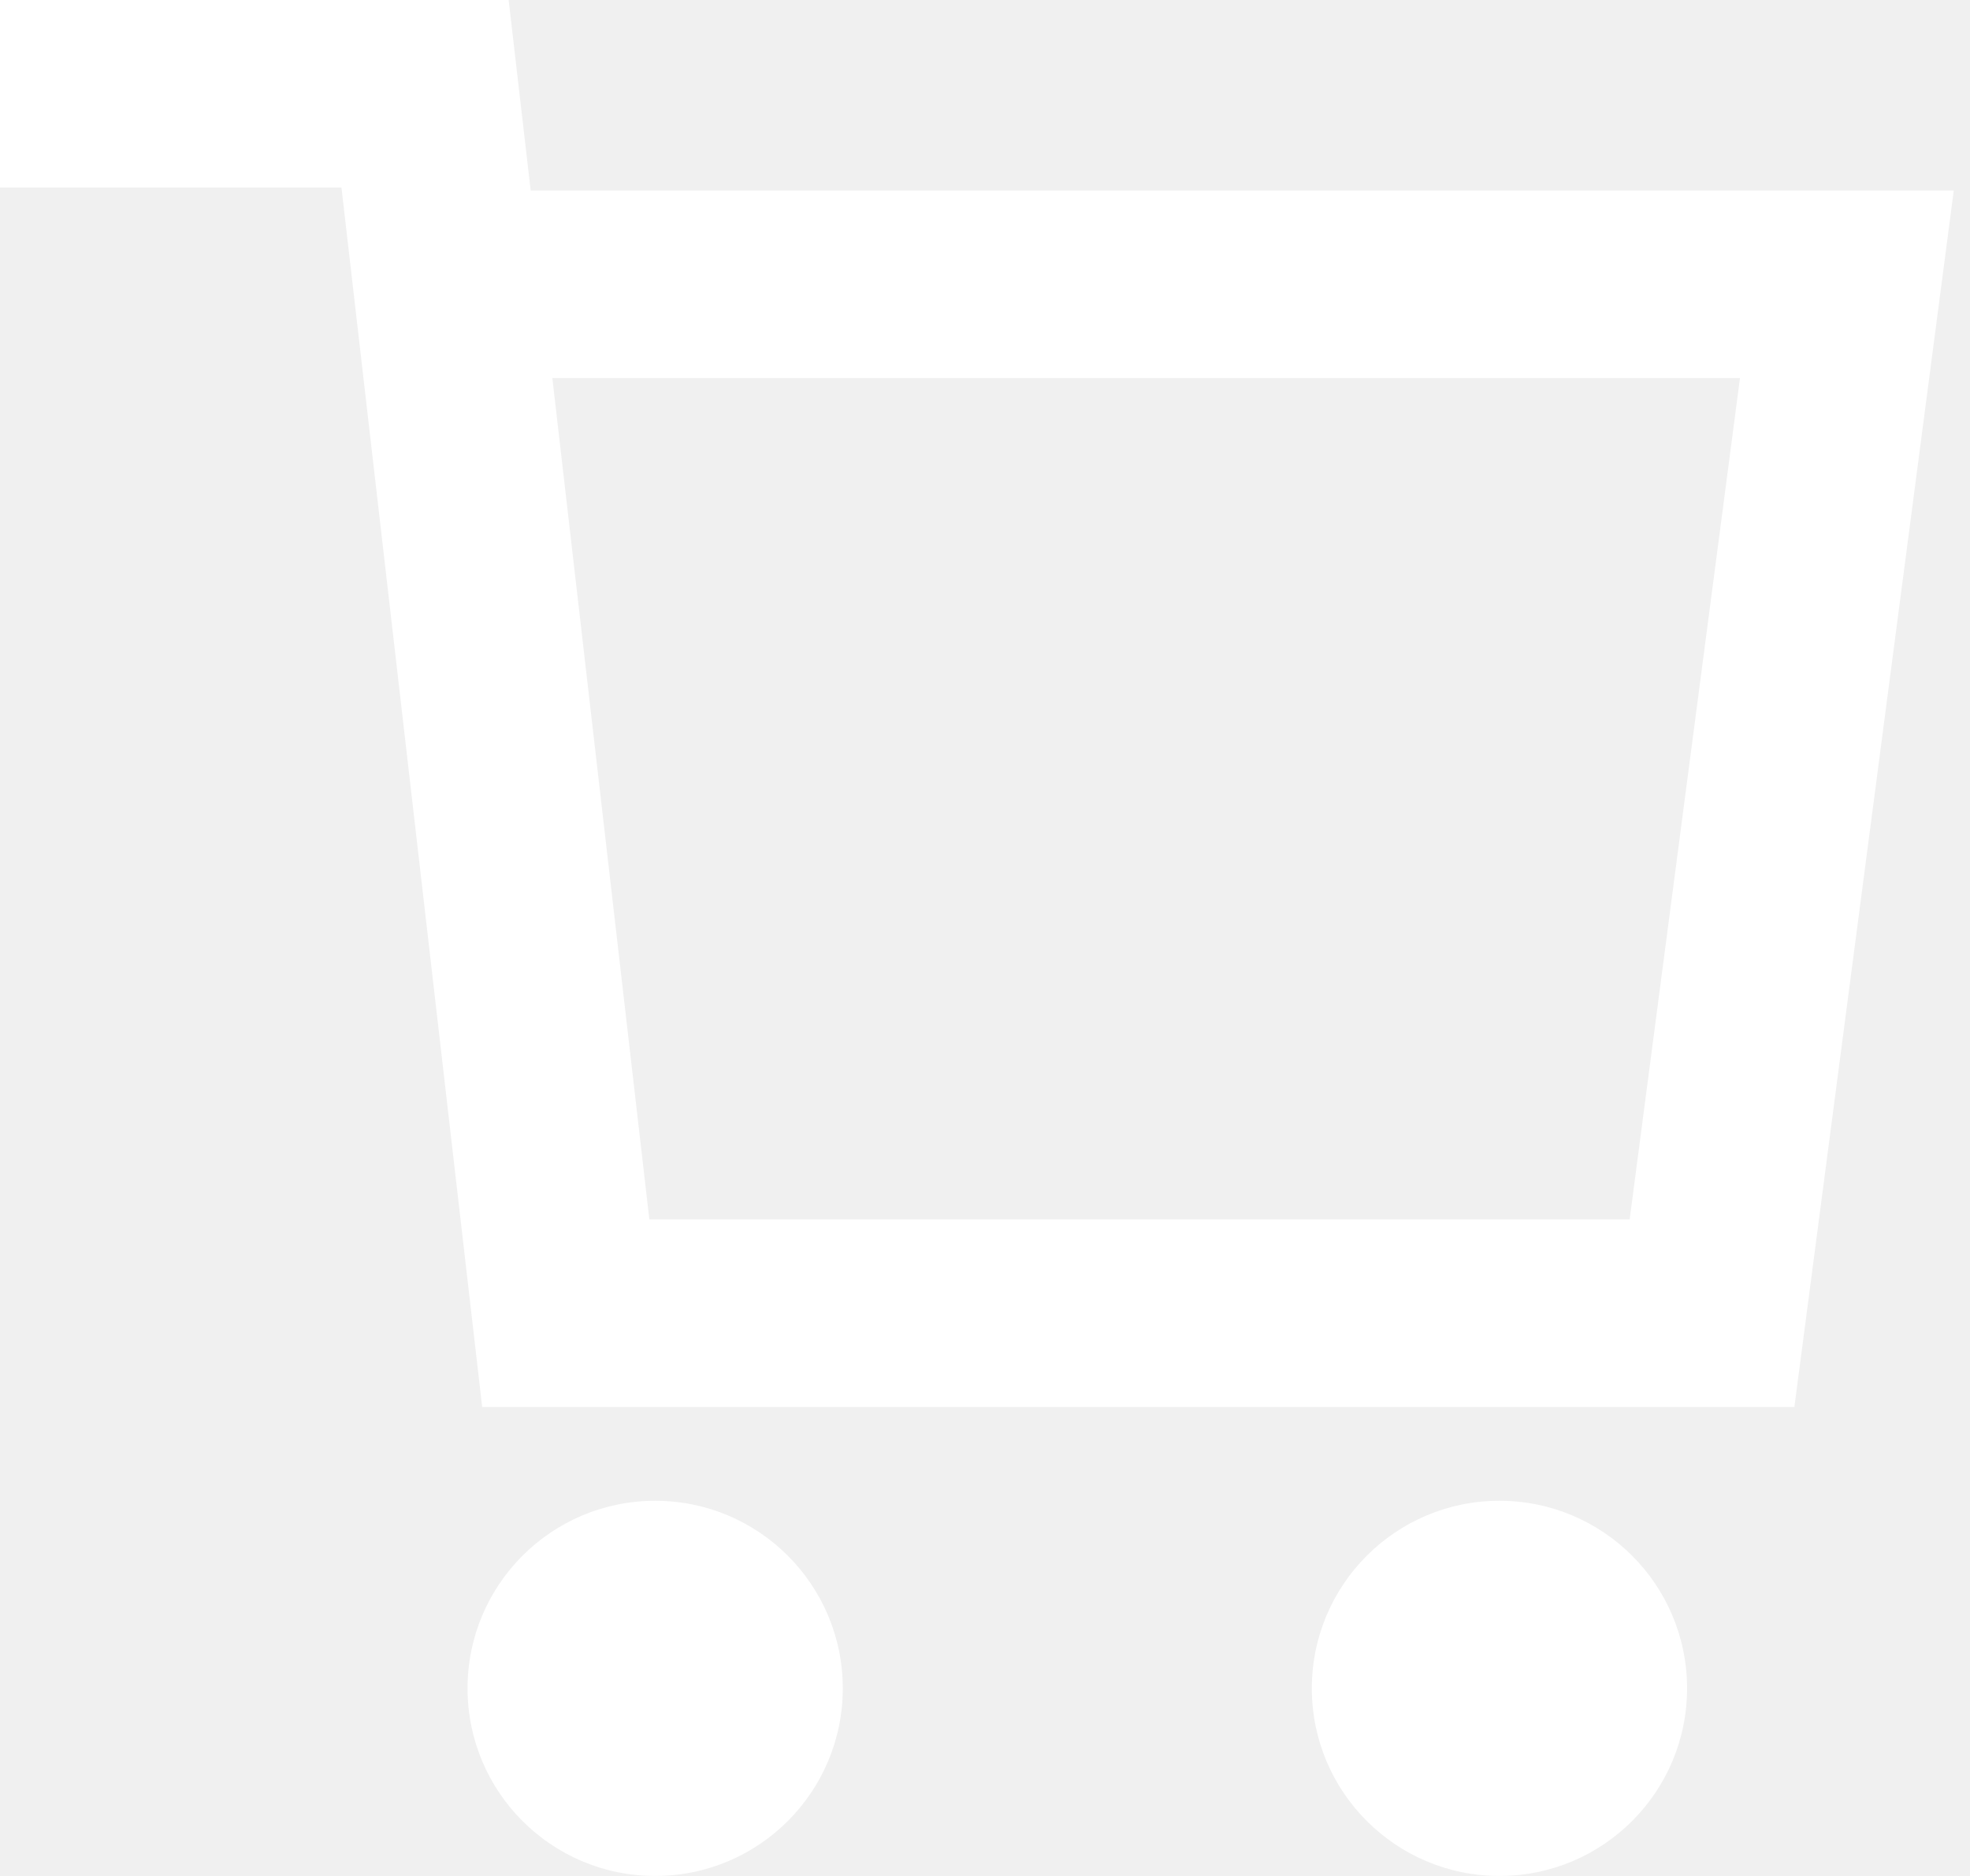
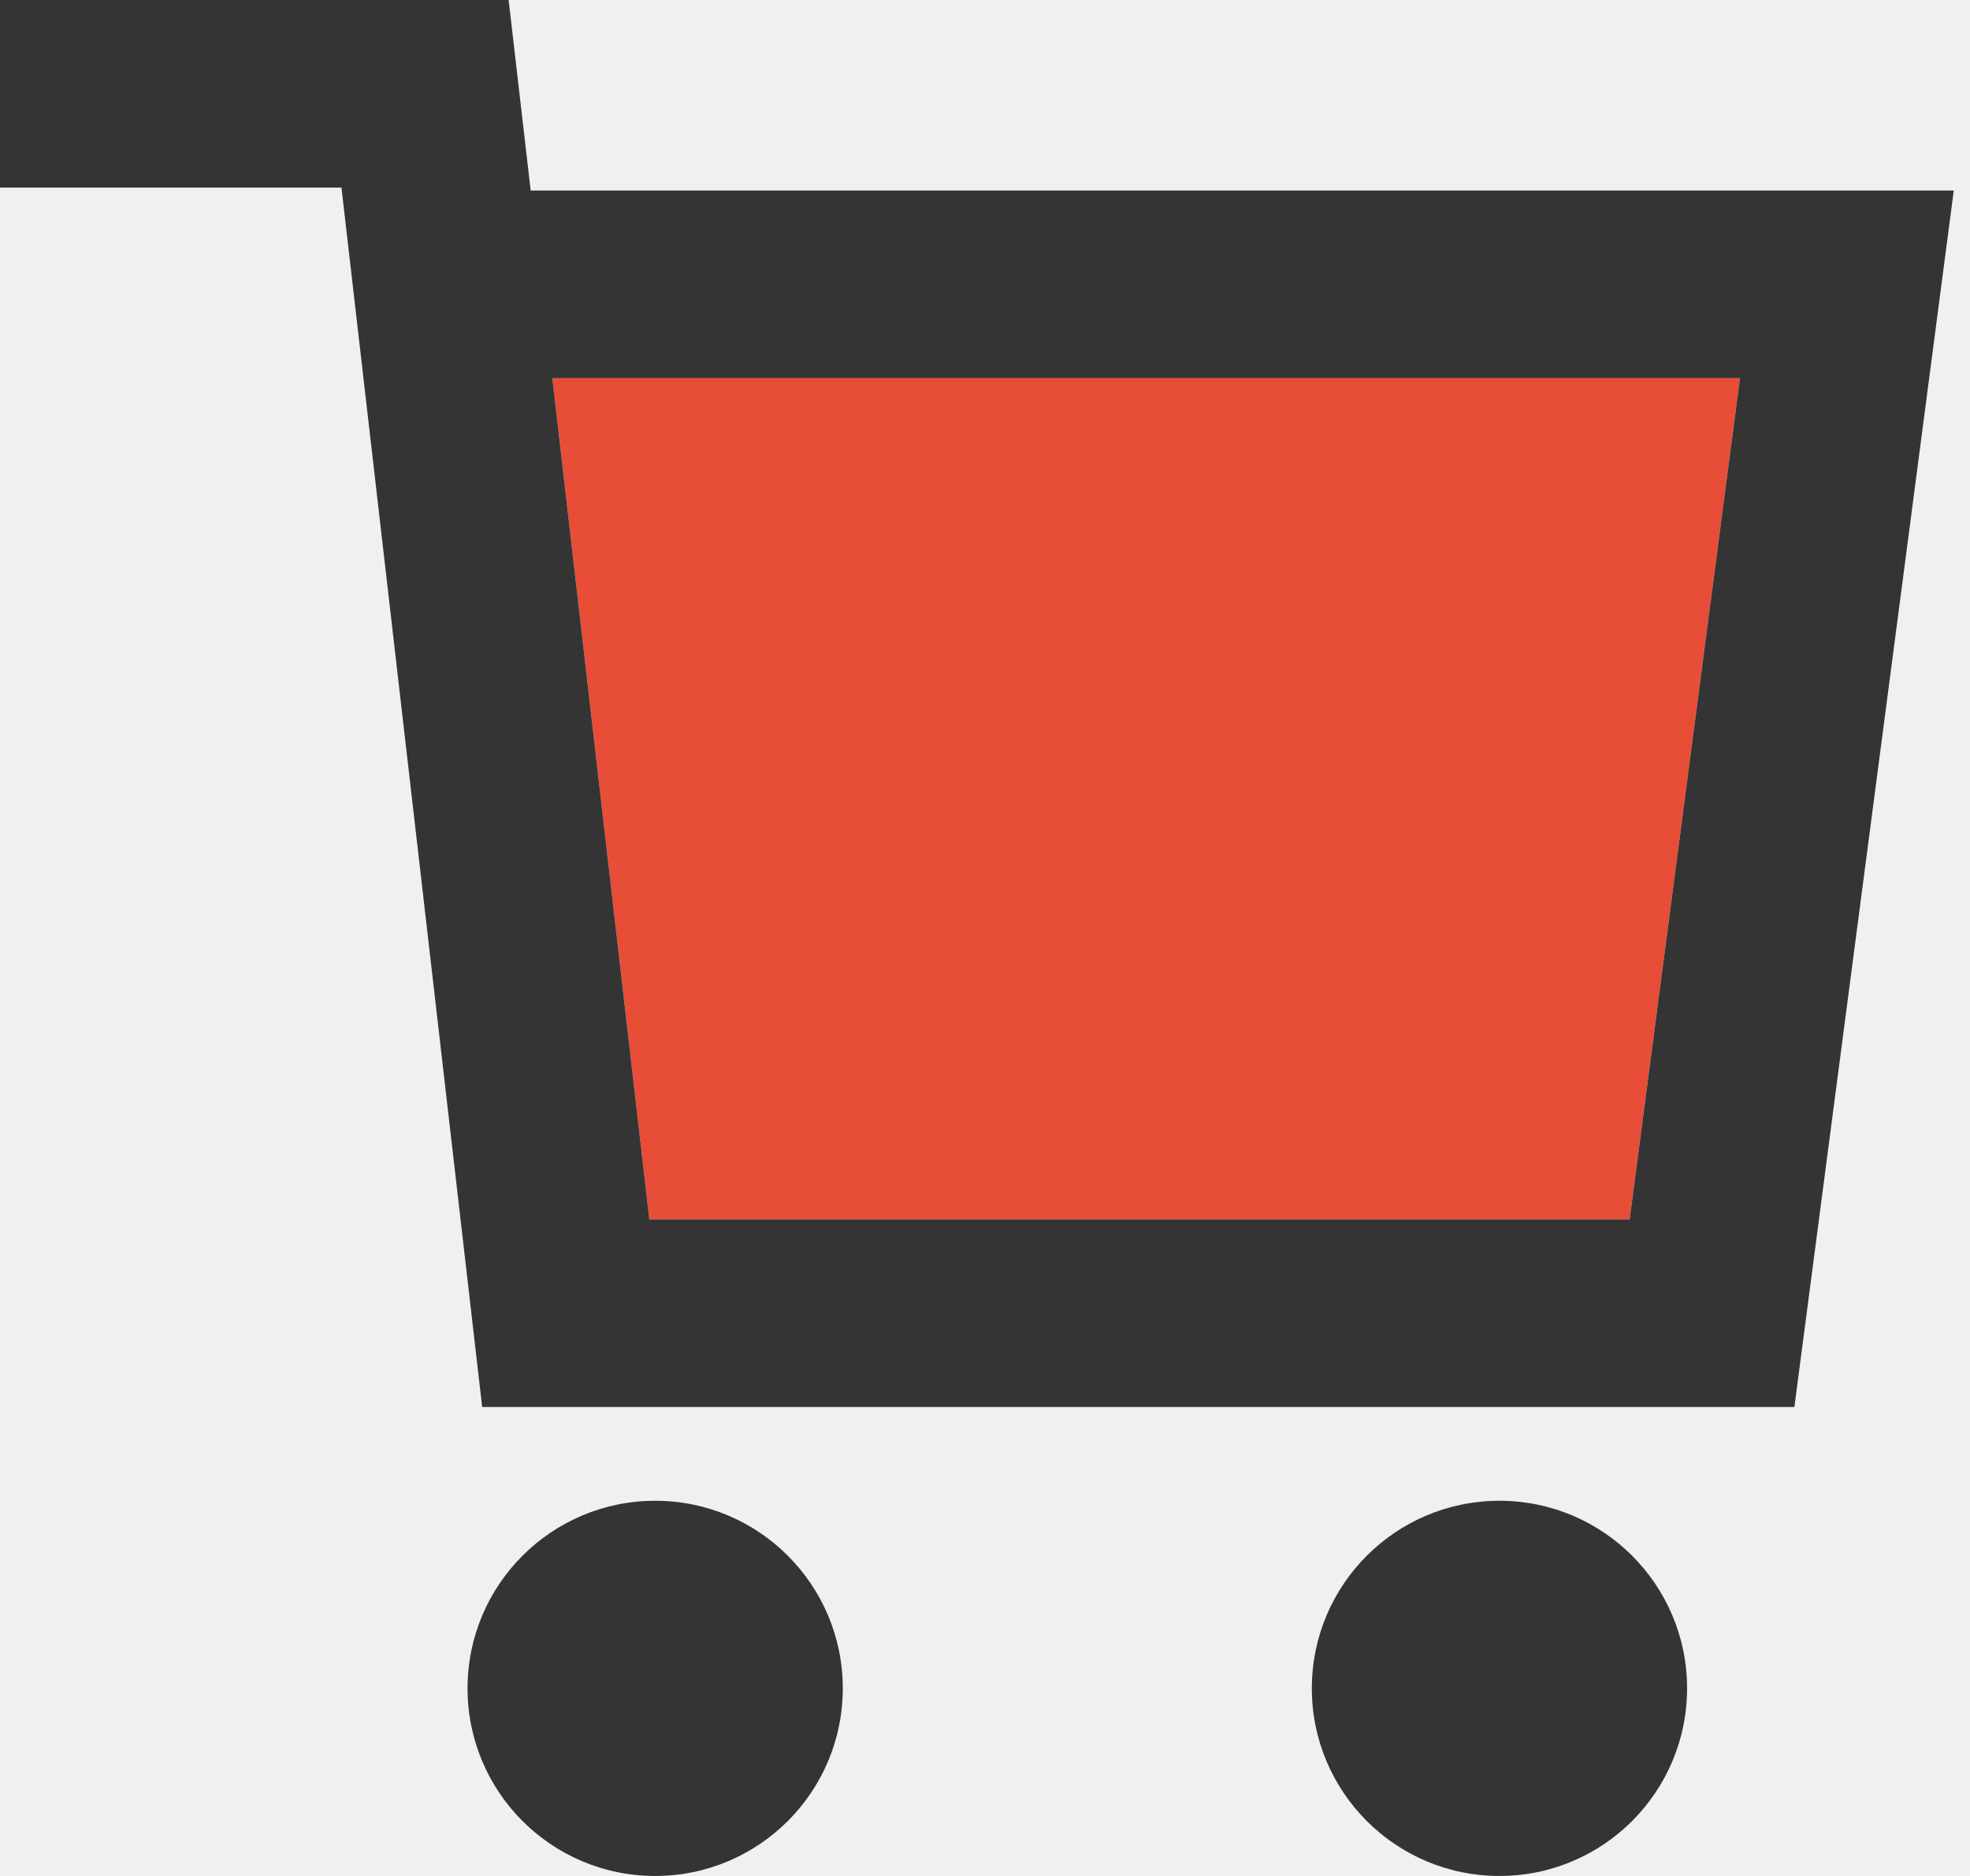
<svg xmlns="http://www.w3.org/2000/svg" version="1.1" id="Layer_1" x="0px" y="0px" width="21px" height="20px" viewBox="0 0 21 20" enable-background="new 0 0 21 20" xml:space="preserve">
-   <g>
-     <path fill="#FFFFFF" d="M5.657,2.031L5.422,0H0v2h3.64l1.5,13h13.988l1.699-12.969H5.657z M17.372,13H6.922L5.888,4.031h12.66   L17.372,13z" />
-     <circle fill="#FFFFFF" cx="6.984" cy="18" r="2" />
-     <circle fill="#FFFFFF" cx="15.984" cy="18" r="2" />
-   </g>
+   <polygon fill="#E84D37" points="5.888,4.031 6.922,13 17.372,13 18.548,4.031 " />
+   <circle fill="#343434" cx="6.984" cy="18" r="2" />
+   <circle fill="#343434" cx="15.984" cy="18" r="2" />
+   <path fill="#343434" d="M5.657,2.031L5.422,0H0v2h3.64l1.5,13h13.988l1.699-12.969H5.657z M17.372,13H6.922L5.888,4.031h12.66  L17.372,13z" />
</svg>
